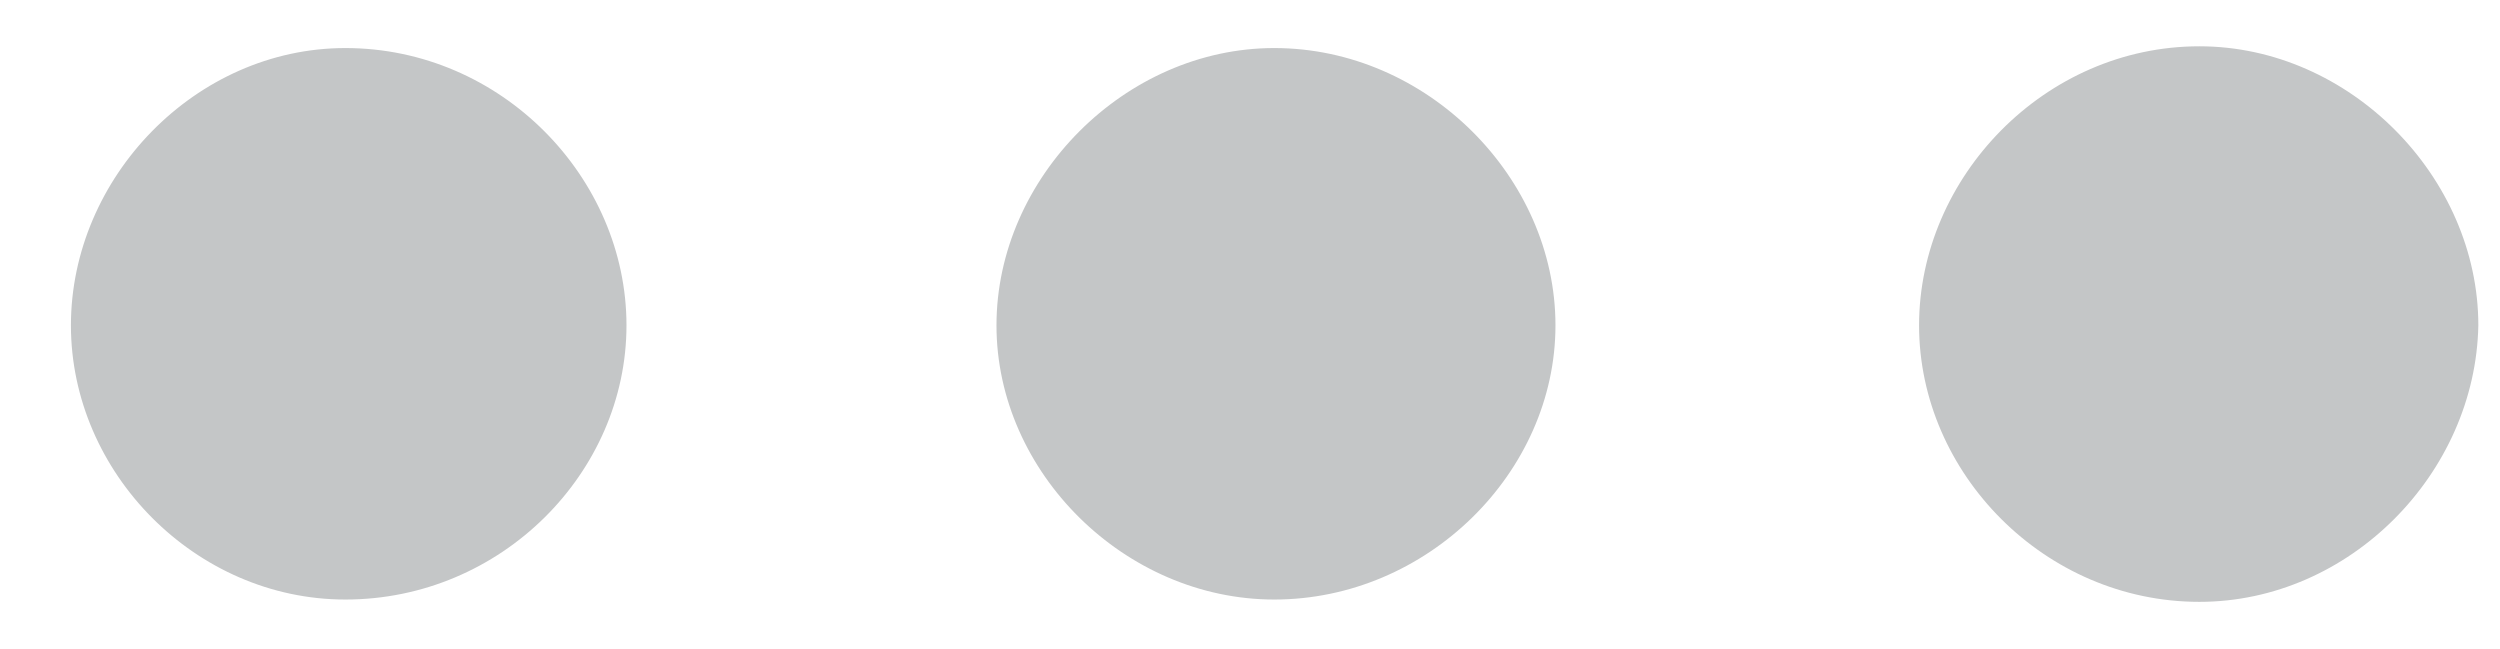
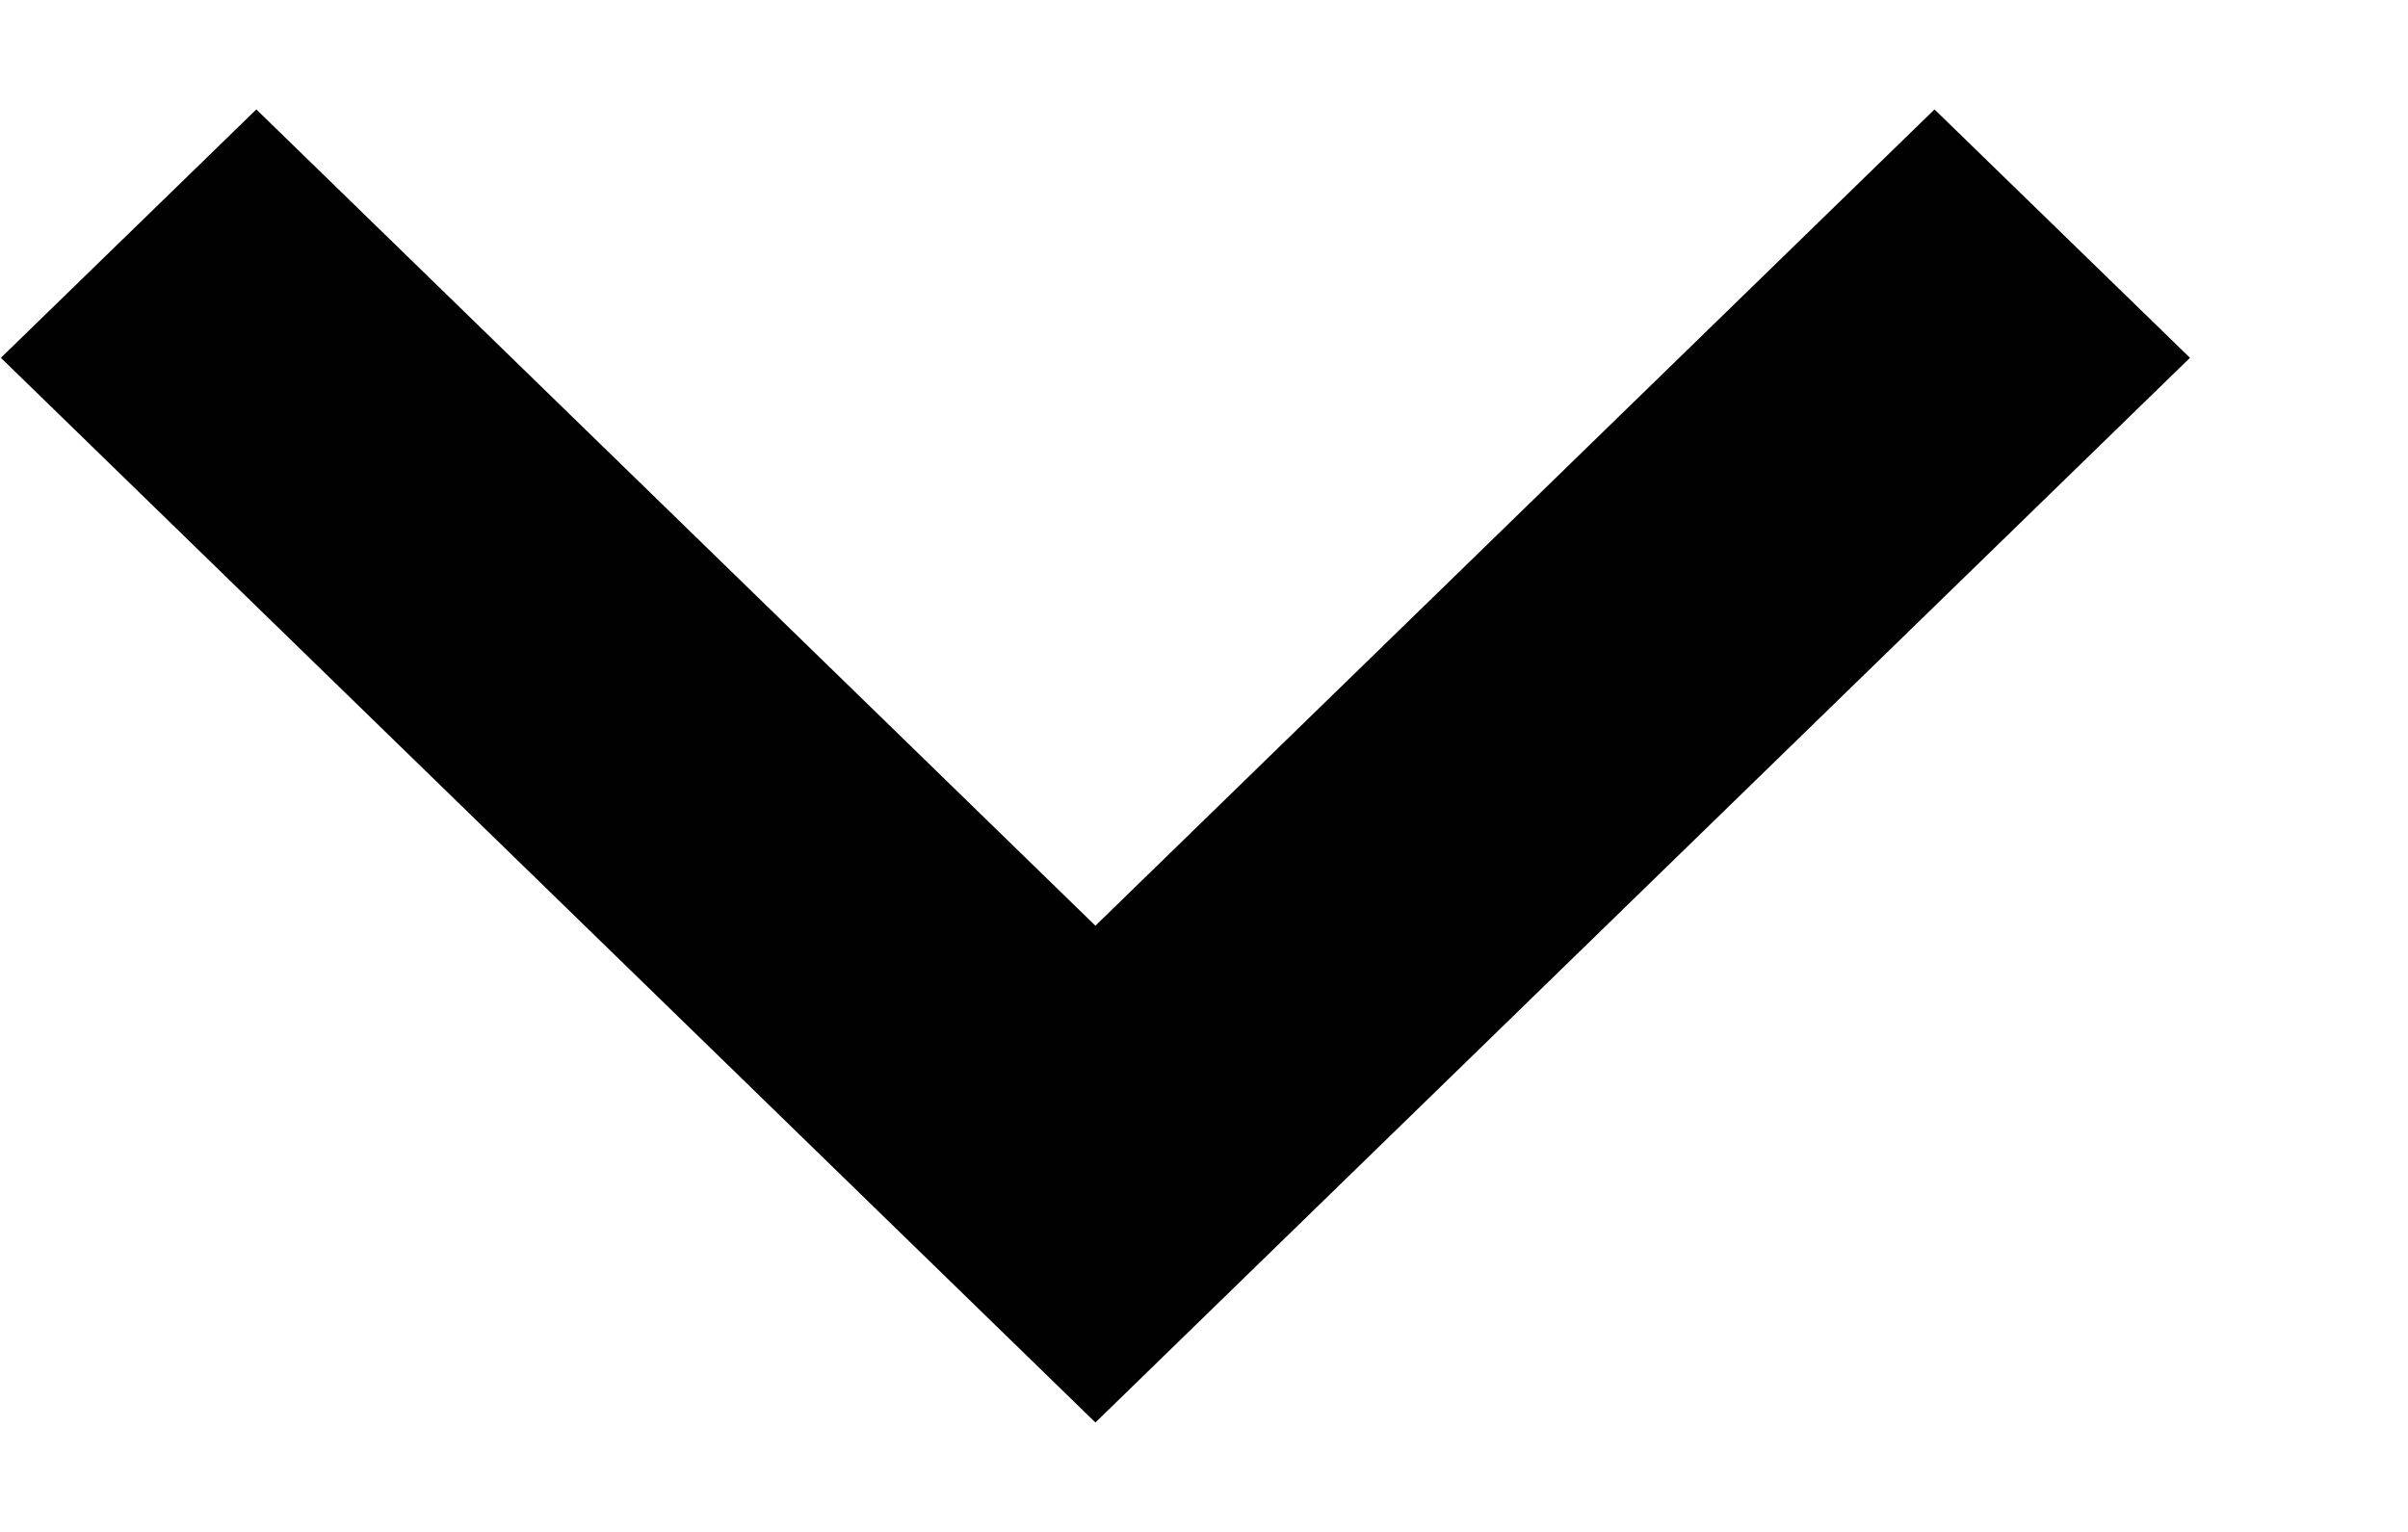
- <svg xmlns="http://www.w3.org/2000/svg" width="27" height="7" viewBox="0 0 27 7" fill="none">
-   <path d="M3.73 6.475C2.112 6.475 0.766 5.104 0.766 3.514C0.766 1.918 2.112 0.519 3.73 0.519C5.414 0.519 6.766 1.918 6.766 3.514C6.766 5.104 5.414 6.475 3.73 6.475ZM13.762 6.475C12.151 6.475 10.762 5.104 10.762 3.514C10.762 1.918 12.151 0.519 13.762 0.519C15.41 0.519 16.799 1.918 16.799 3.514C16.799 5.104 15.41 6.475 13.762 6.475ZM23.753 6.5C22.085 6.5 20.726 5.111 20.726 3.514C20.726 1.912 22.085 0.5 23.753 0.5C25.377 0.5 26.766 1.912 26.766 3.514C26.736 5.111 25.377 6.5 23.753 6.5Z" fill="#C4C6C7" />
+ <svg xmlns="http://www.w3.org/2000/svg" width="11" height="7" viewBox="0 0 11 7" fill="none">
+   <path d="M0.004 1.635L1.171 0.5L5.004 4.23L8.837 0.5L10.004 1.635L5.004 6.5L0.004 1.635Z" fill="#010101" />
</svg>
